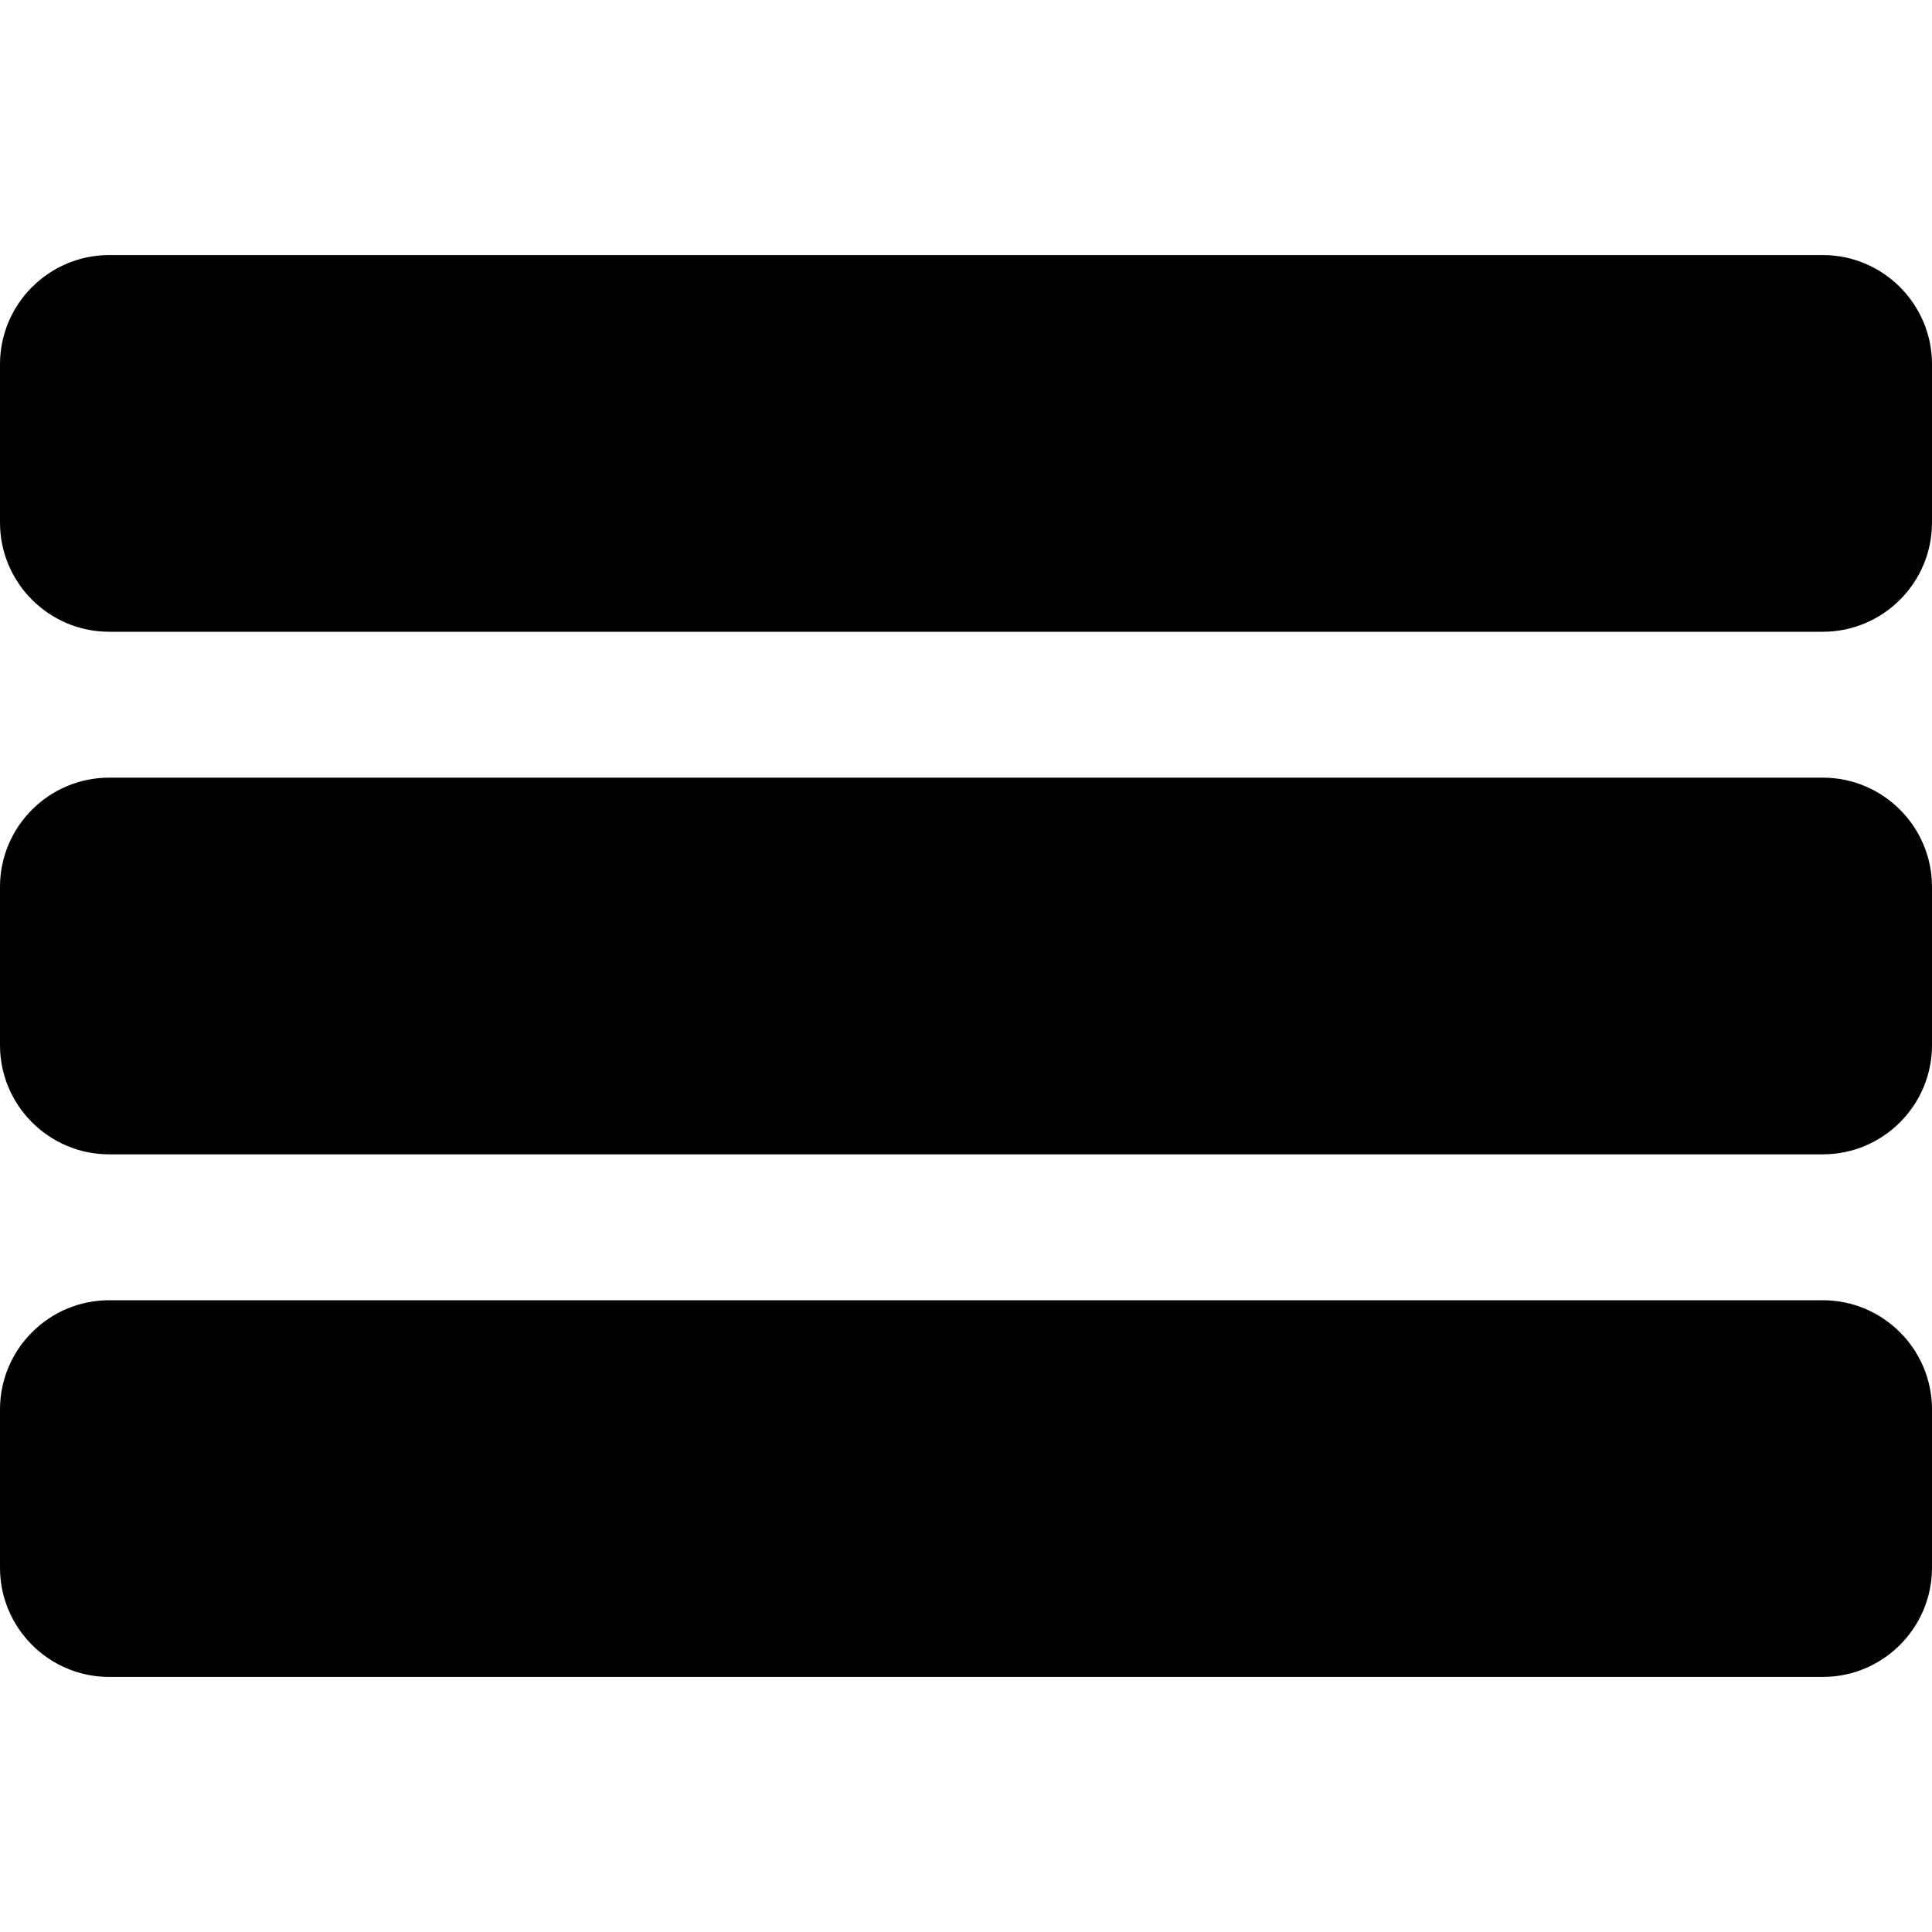
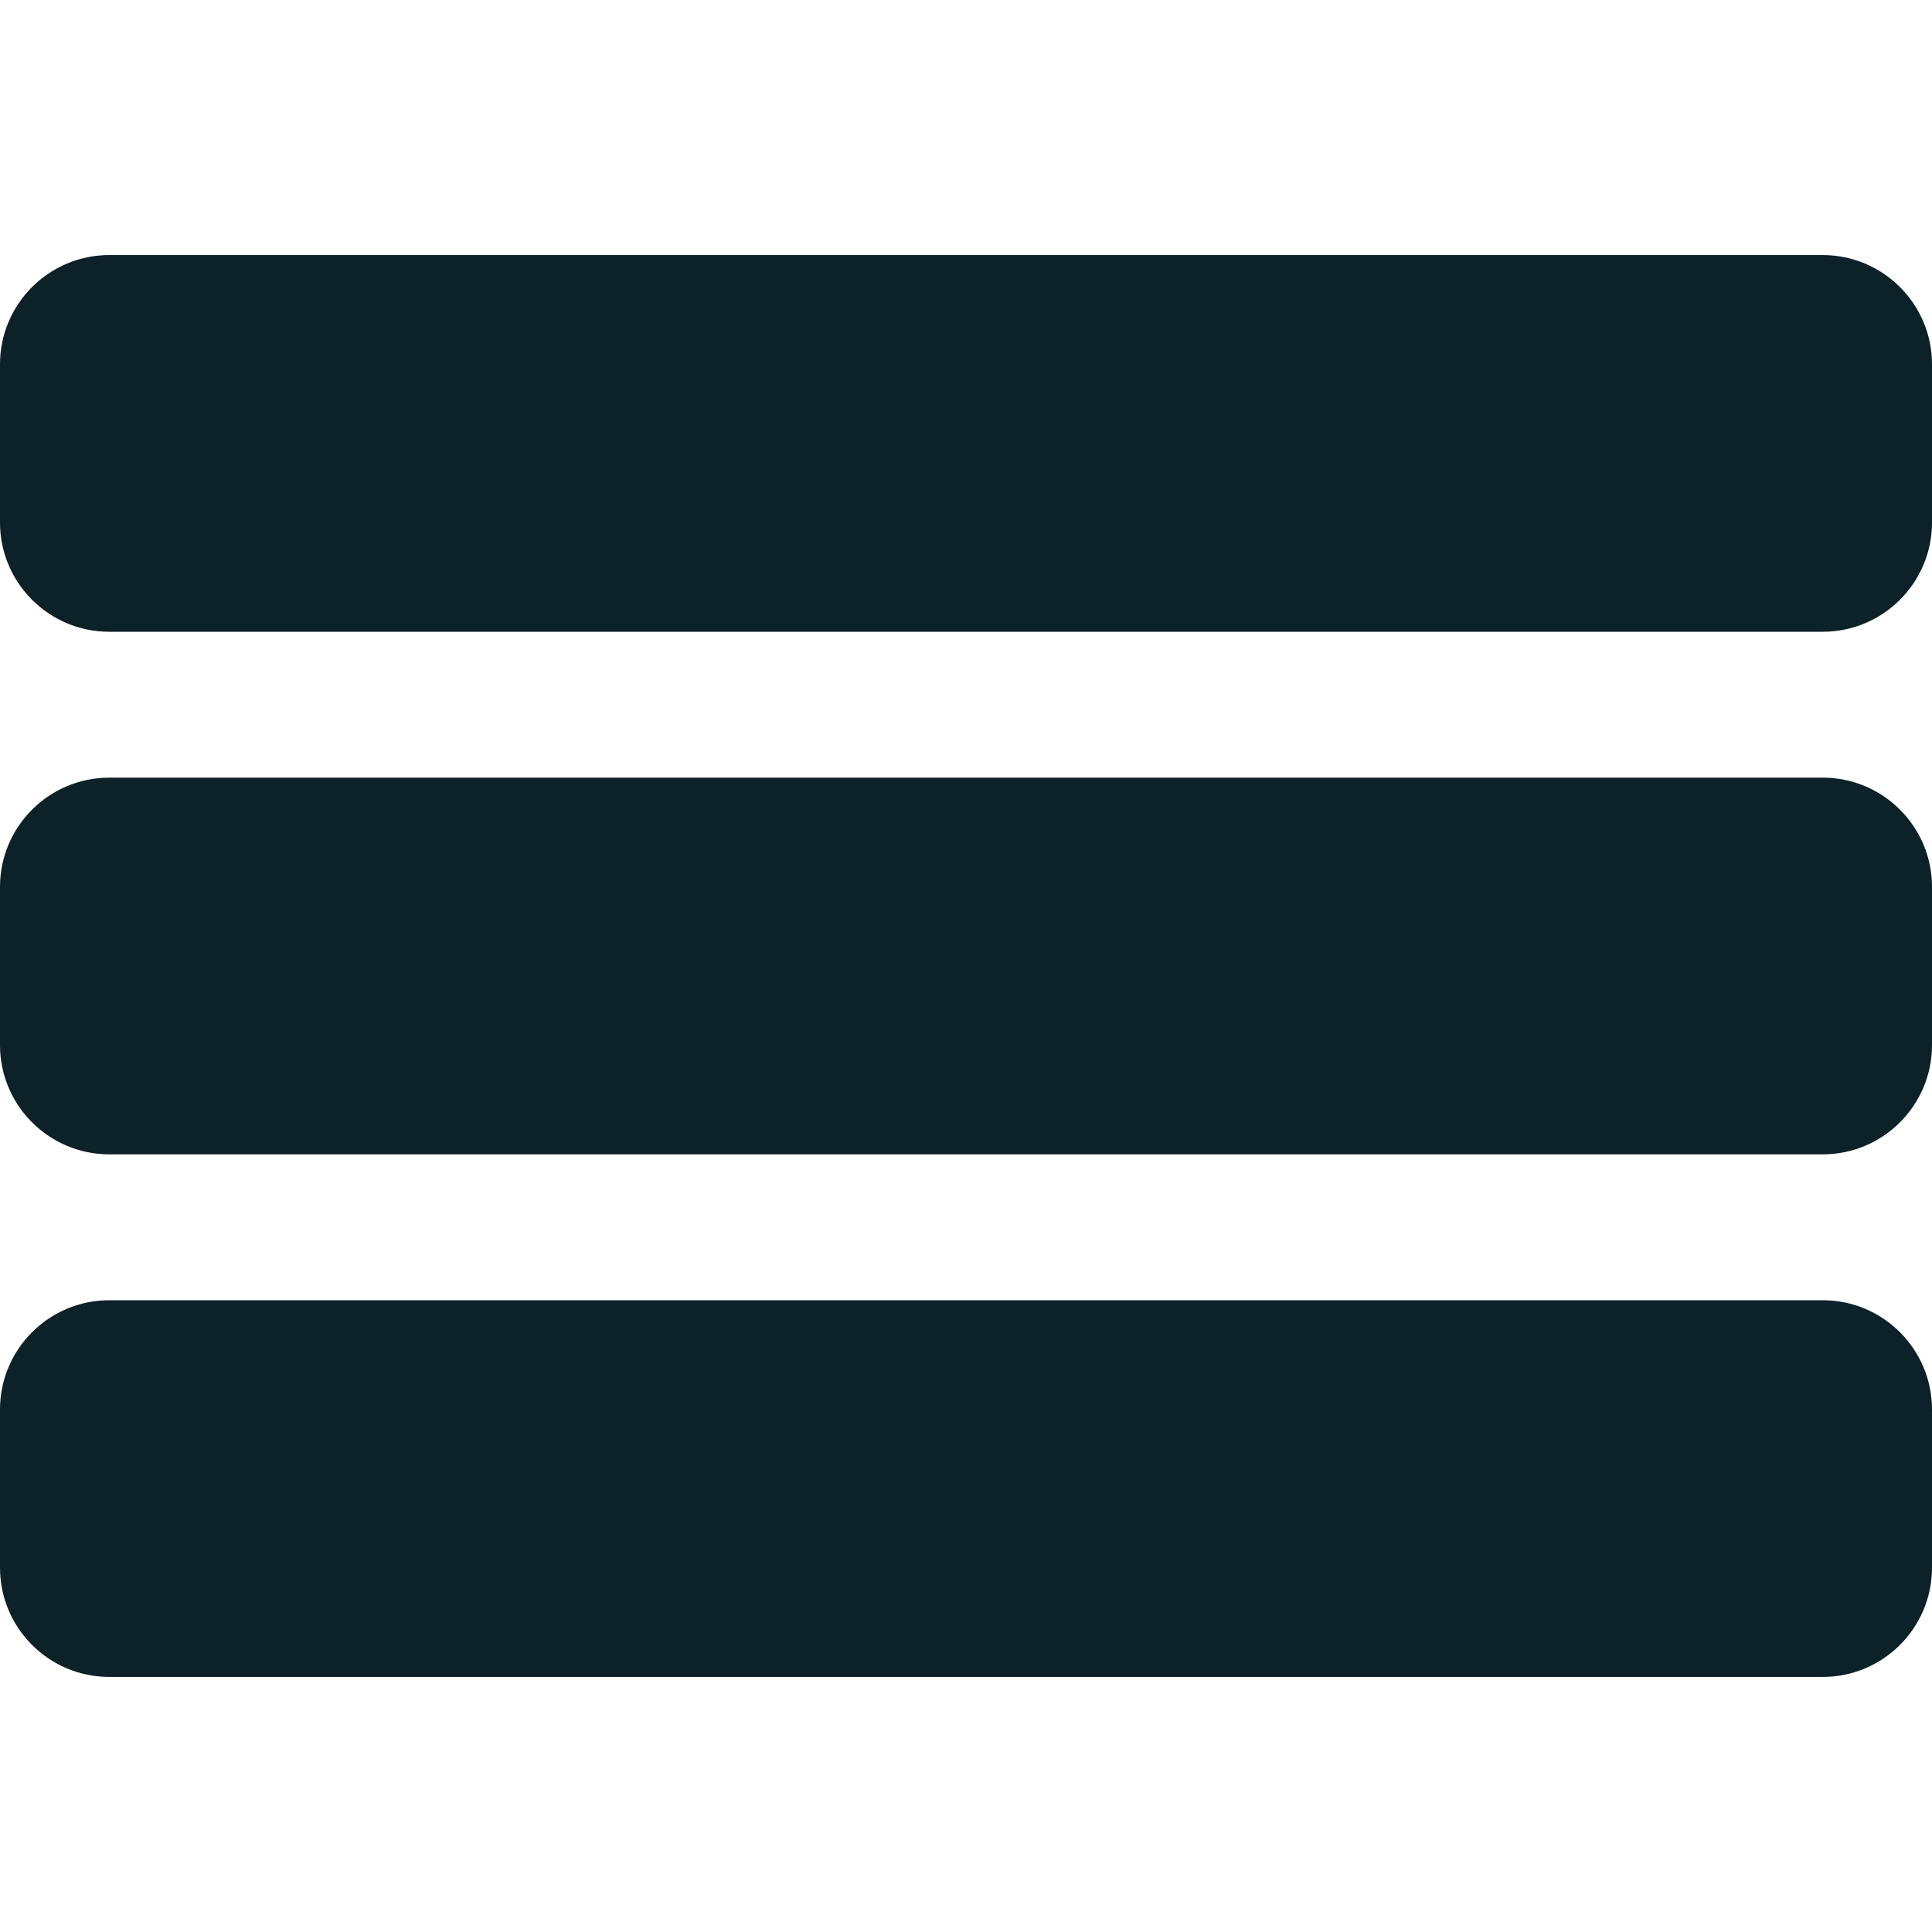
<svg xmlns="http://www.w3.org/2000/svg" version="1.1" id="Layer_1" x="0px" y="0px" viewBox="0 0 297 297" style="enable-background:new 0 0 297 297;" xml:space="preserve">
+   <style>
+ 	path {
+ 		fill: #0d2128;
+ 	}
+ </style>
  <g>
    <g>
      <g>
        <path d="M280.214,39.211H16.786C7.531,39.211,0,46.742,0,55.997v24.335c0,9.256,7.531,16.787,16.786,16.787h263.428     c9.255,0,16.786-7.531,16.786-16.787V55.997C297,46.742,289.469,39.211,280.214,39.211z" />
        <path d="M280.214,119.546H16.786C7.531,119.546,0,127.077,0,136.332v24.336c0,9.255,7.531,16.786,16.786,16.786h263.428     c9.255,0,16.786-7.531,16.786-16.786v-24.336C297,127.077,289.469,119.546,280.214,119.546z" />
        <path d="M280.214,199.881H16.786C7.531,199.881,0,207.411,0,216.668v24.335c0,9.255,7.531,16.786,16.786,16.786h263.428     c9.255,0,16.786-7.531,16.786-16.786v-24.335C297,207.411,289.469,199.881,280.214,199.881z" />
      </g>
    </g>
  </g>
  <g>
</g>
  <g>
</g>
  <g>
</g>
  <g>
</g>
  <g>
</g>
  <g>
</g>
  <g>
</g>
  <g>
</g>
  <g>
</g>
  <g>
</g>
  <g>
</g>
  <g>
</g>
  <g>
</g>
  <g>
</g>
  <g>
</g>
</svg>
